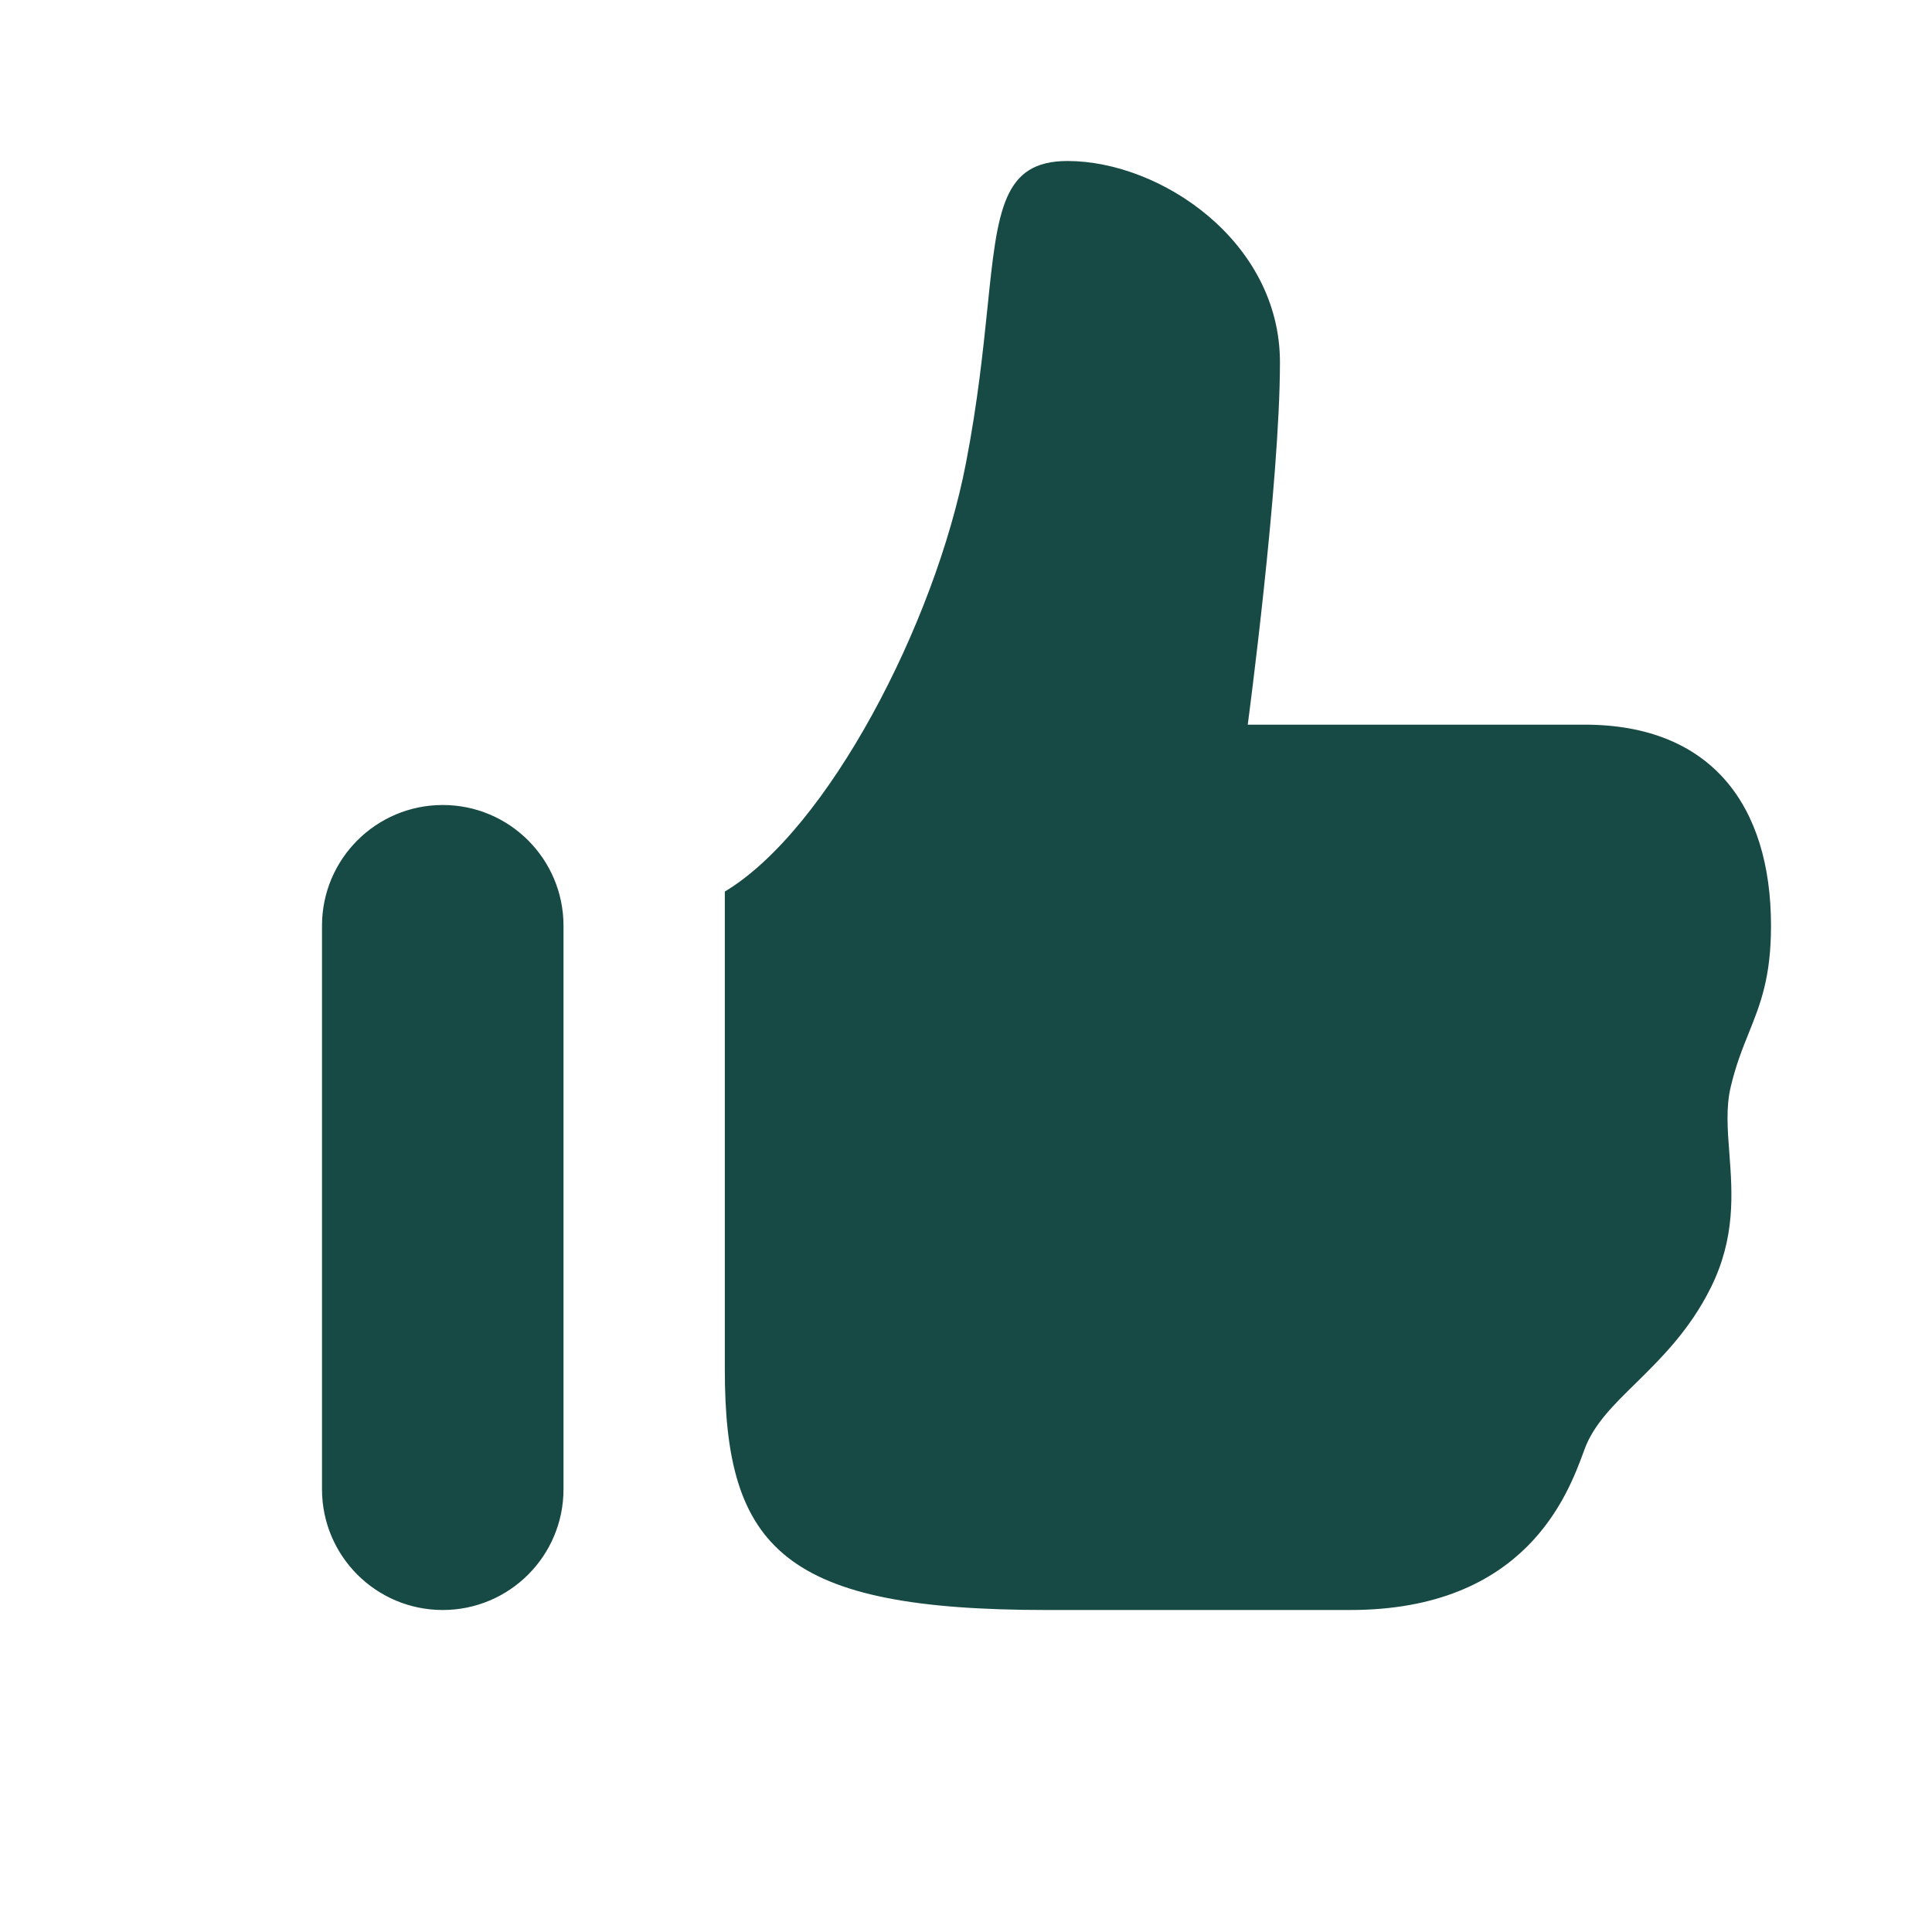
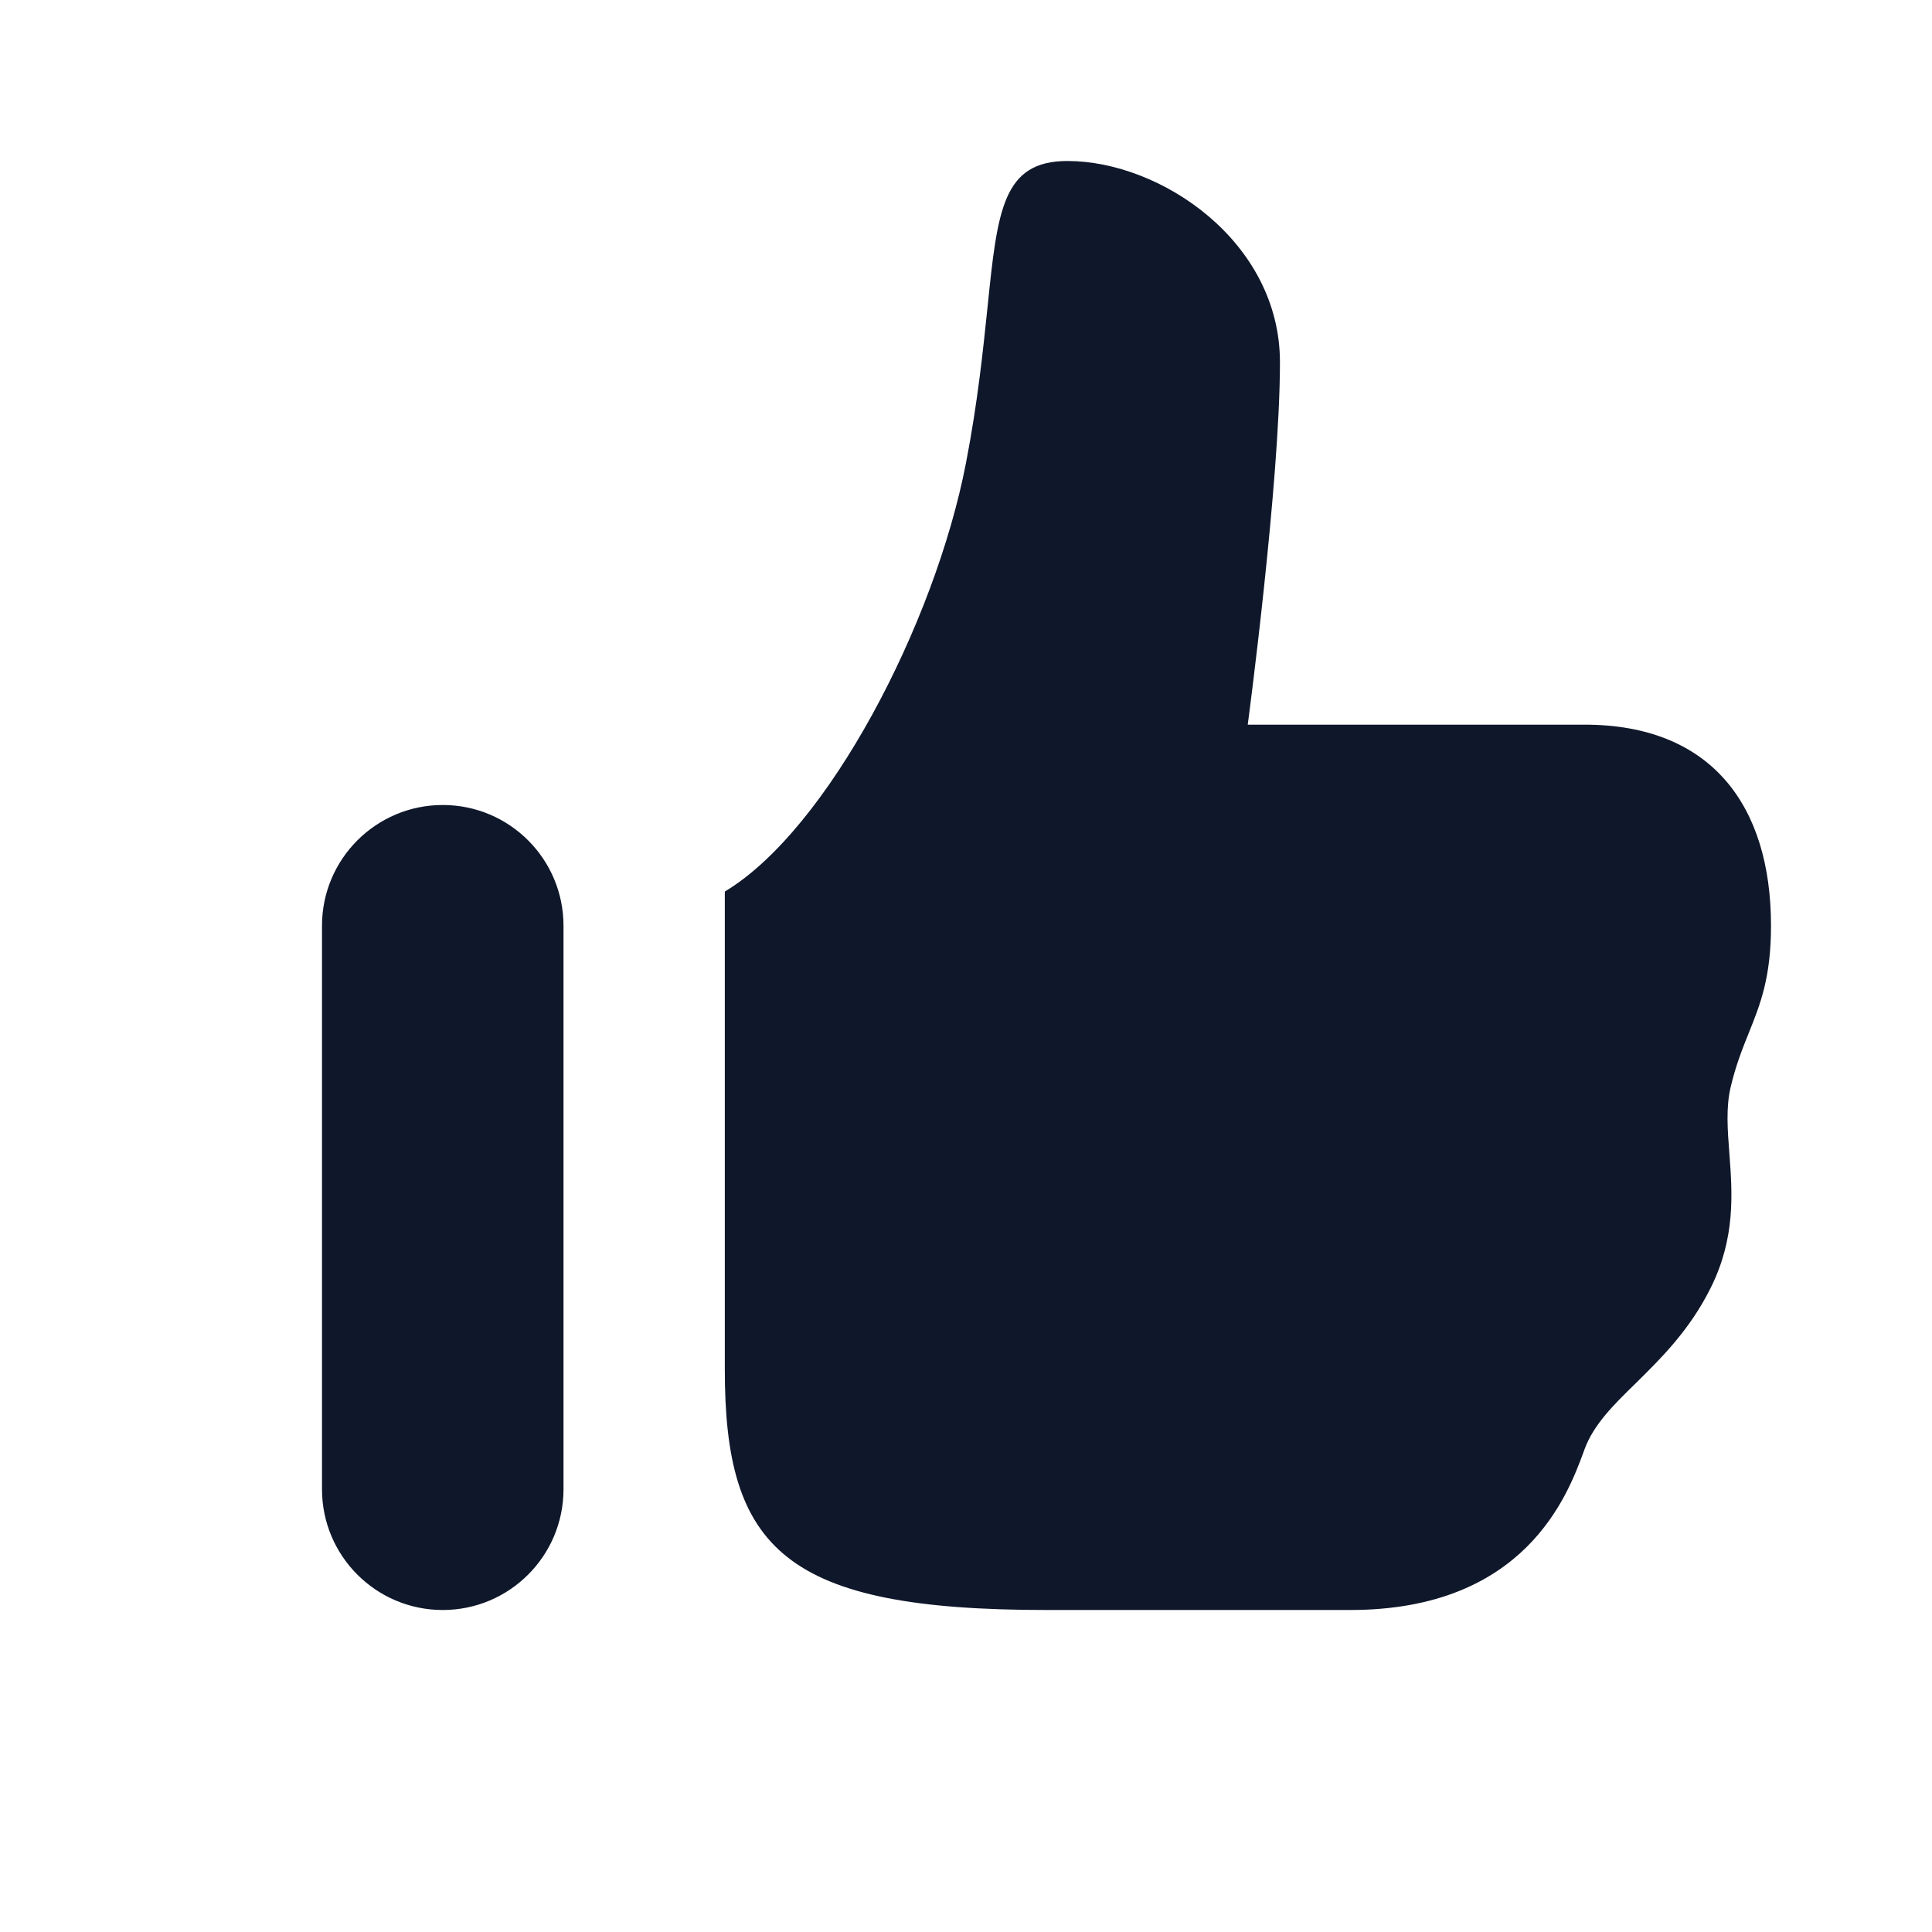
<svg xmlns="http://www.w3.org/2000/svg" width="800px" height="800px" viewBox="0 0 24 24" fill="none">
-   <path fill-rule="evenodd" clip-rule="evenodd" d="M15.9 4.5C15.9 3 14.418 2 13.26 2c-.806 0-.869.612-.993 1.82-.055.53-.121 1.174-.267 1.93-.386 2.002-1.72 4.56-2.996 5.325V17C9 19.25 9.75 20 13 20h3.773c2.176 0 2.703-1.433 2.899-1.964l.013-.036c.114-.306.358-.547.638-.82.31-.306.664-.653.927-1.18.311-.623.27-1.177.233-1.67-.023-.299-.044-.575.017-.83.064-.27.146-.475.225-.671.143-.356.275-.686.275-1.329 0-1.5-.748-2.498-2.315-2.498H15.5S15.9 6 15.9 4.5zM5.5 10A1.5 1.5 0 0 0 4 11.5v7a1.5 1.5 0 0 0 3 0v-7A1.5 1.5 0 0 0 5.5 10z" fill="#184A45" />
+   <path fill-rule="evenodd" clip-rule="evenodd" d="M15.9 4.5C15.9 3 14.418 2 13.26 2c-.806 0-.869.612-.993 1.82-.055.53-.121 1.174-.267 1.93-.386 2.002-1.72 4.56-2.996 5.325V17C9 19.25 9.75 20 13 20h3.773c2.176 0 2.703-1.433 2.899-1.964l.013-.036c.114-.306.358-.547.638-.82.31-.306.664-.653.927-1.18.311-.623.27-1.177.233-1.67-.023-.299-.044-.575.017-.83.064-.27.146-.475.225-.671.143-.356.275-.686.275-1.329 0-1.5-.748-2.498-2.315-2.498H15.5S15.9 6 15.9 4.5zM5.5 10A1.5 1.5 0 0 0 4 11.5v7a1.5 1.5 0 0 0 3 0v-7A1.5 1.5 0 0 0 5.5 10z" fill="#0f172a" />
</svg>
